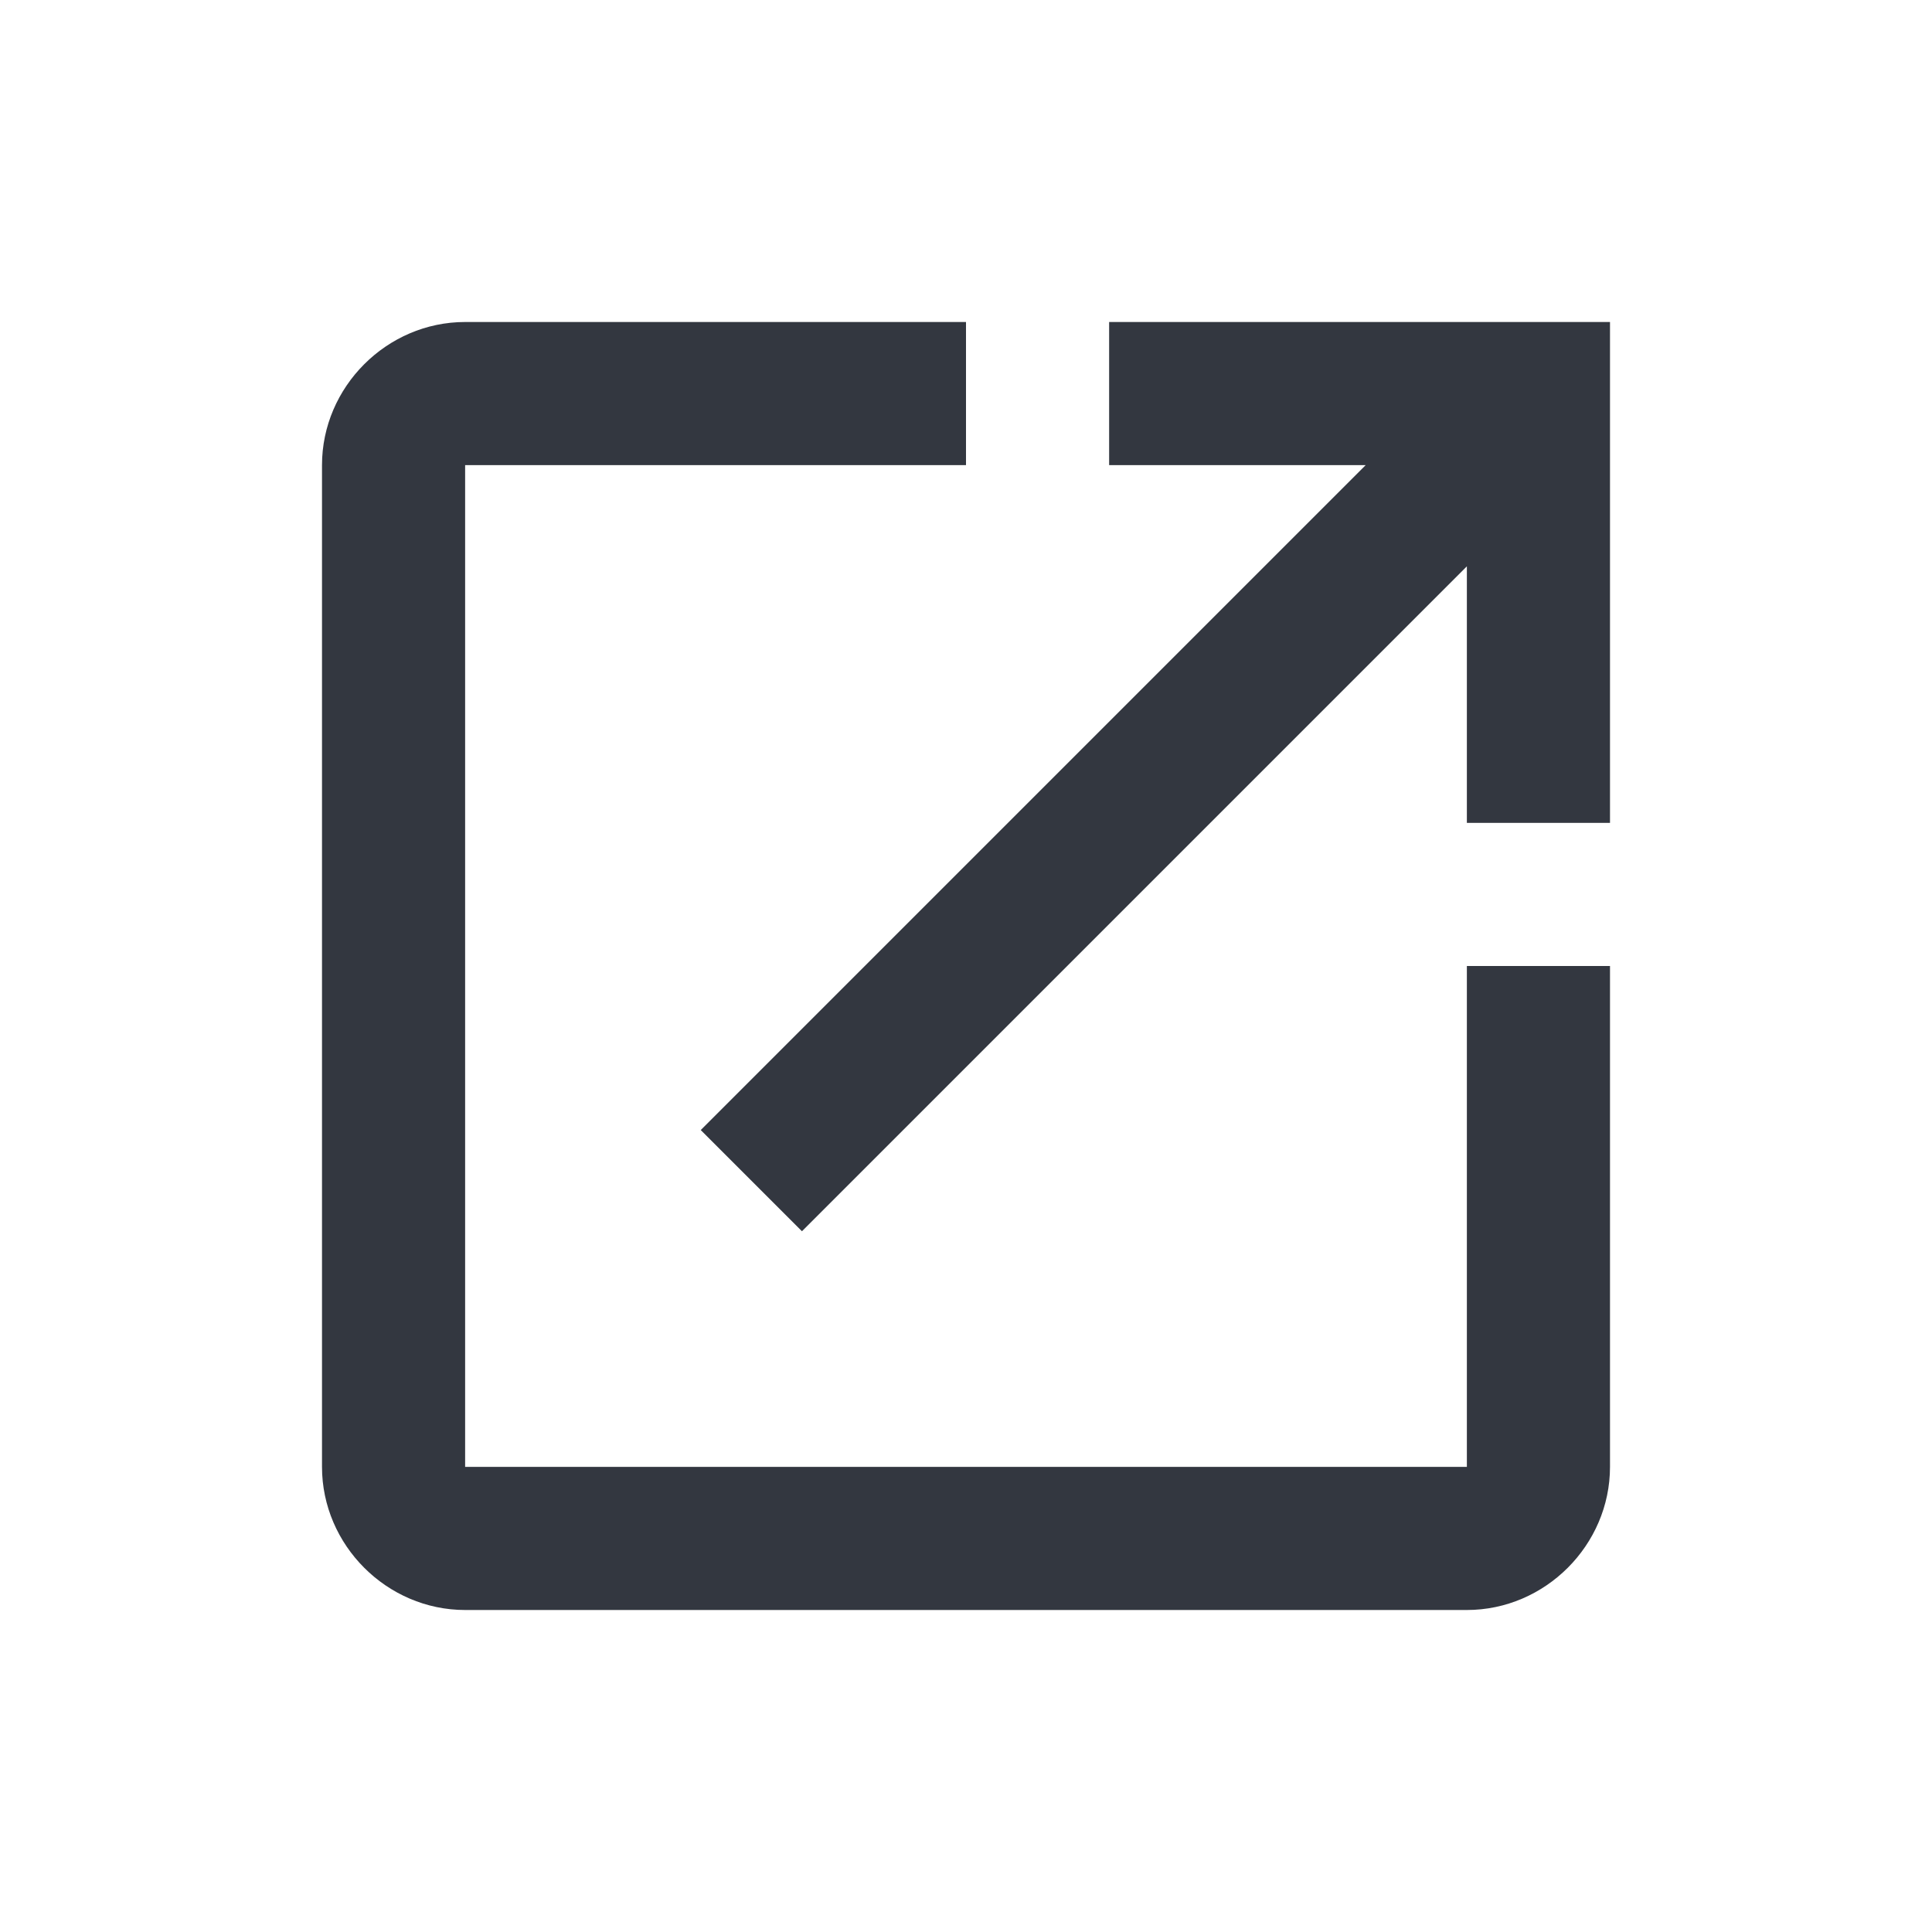
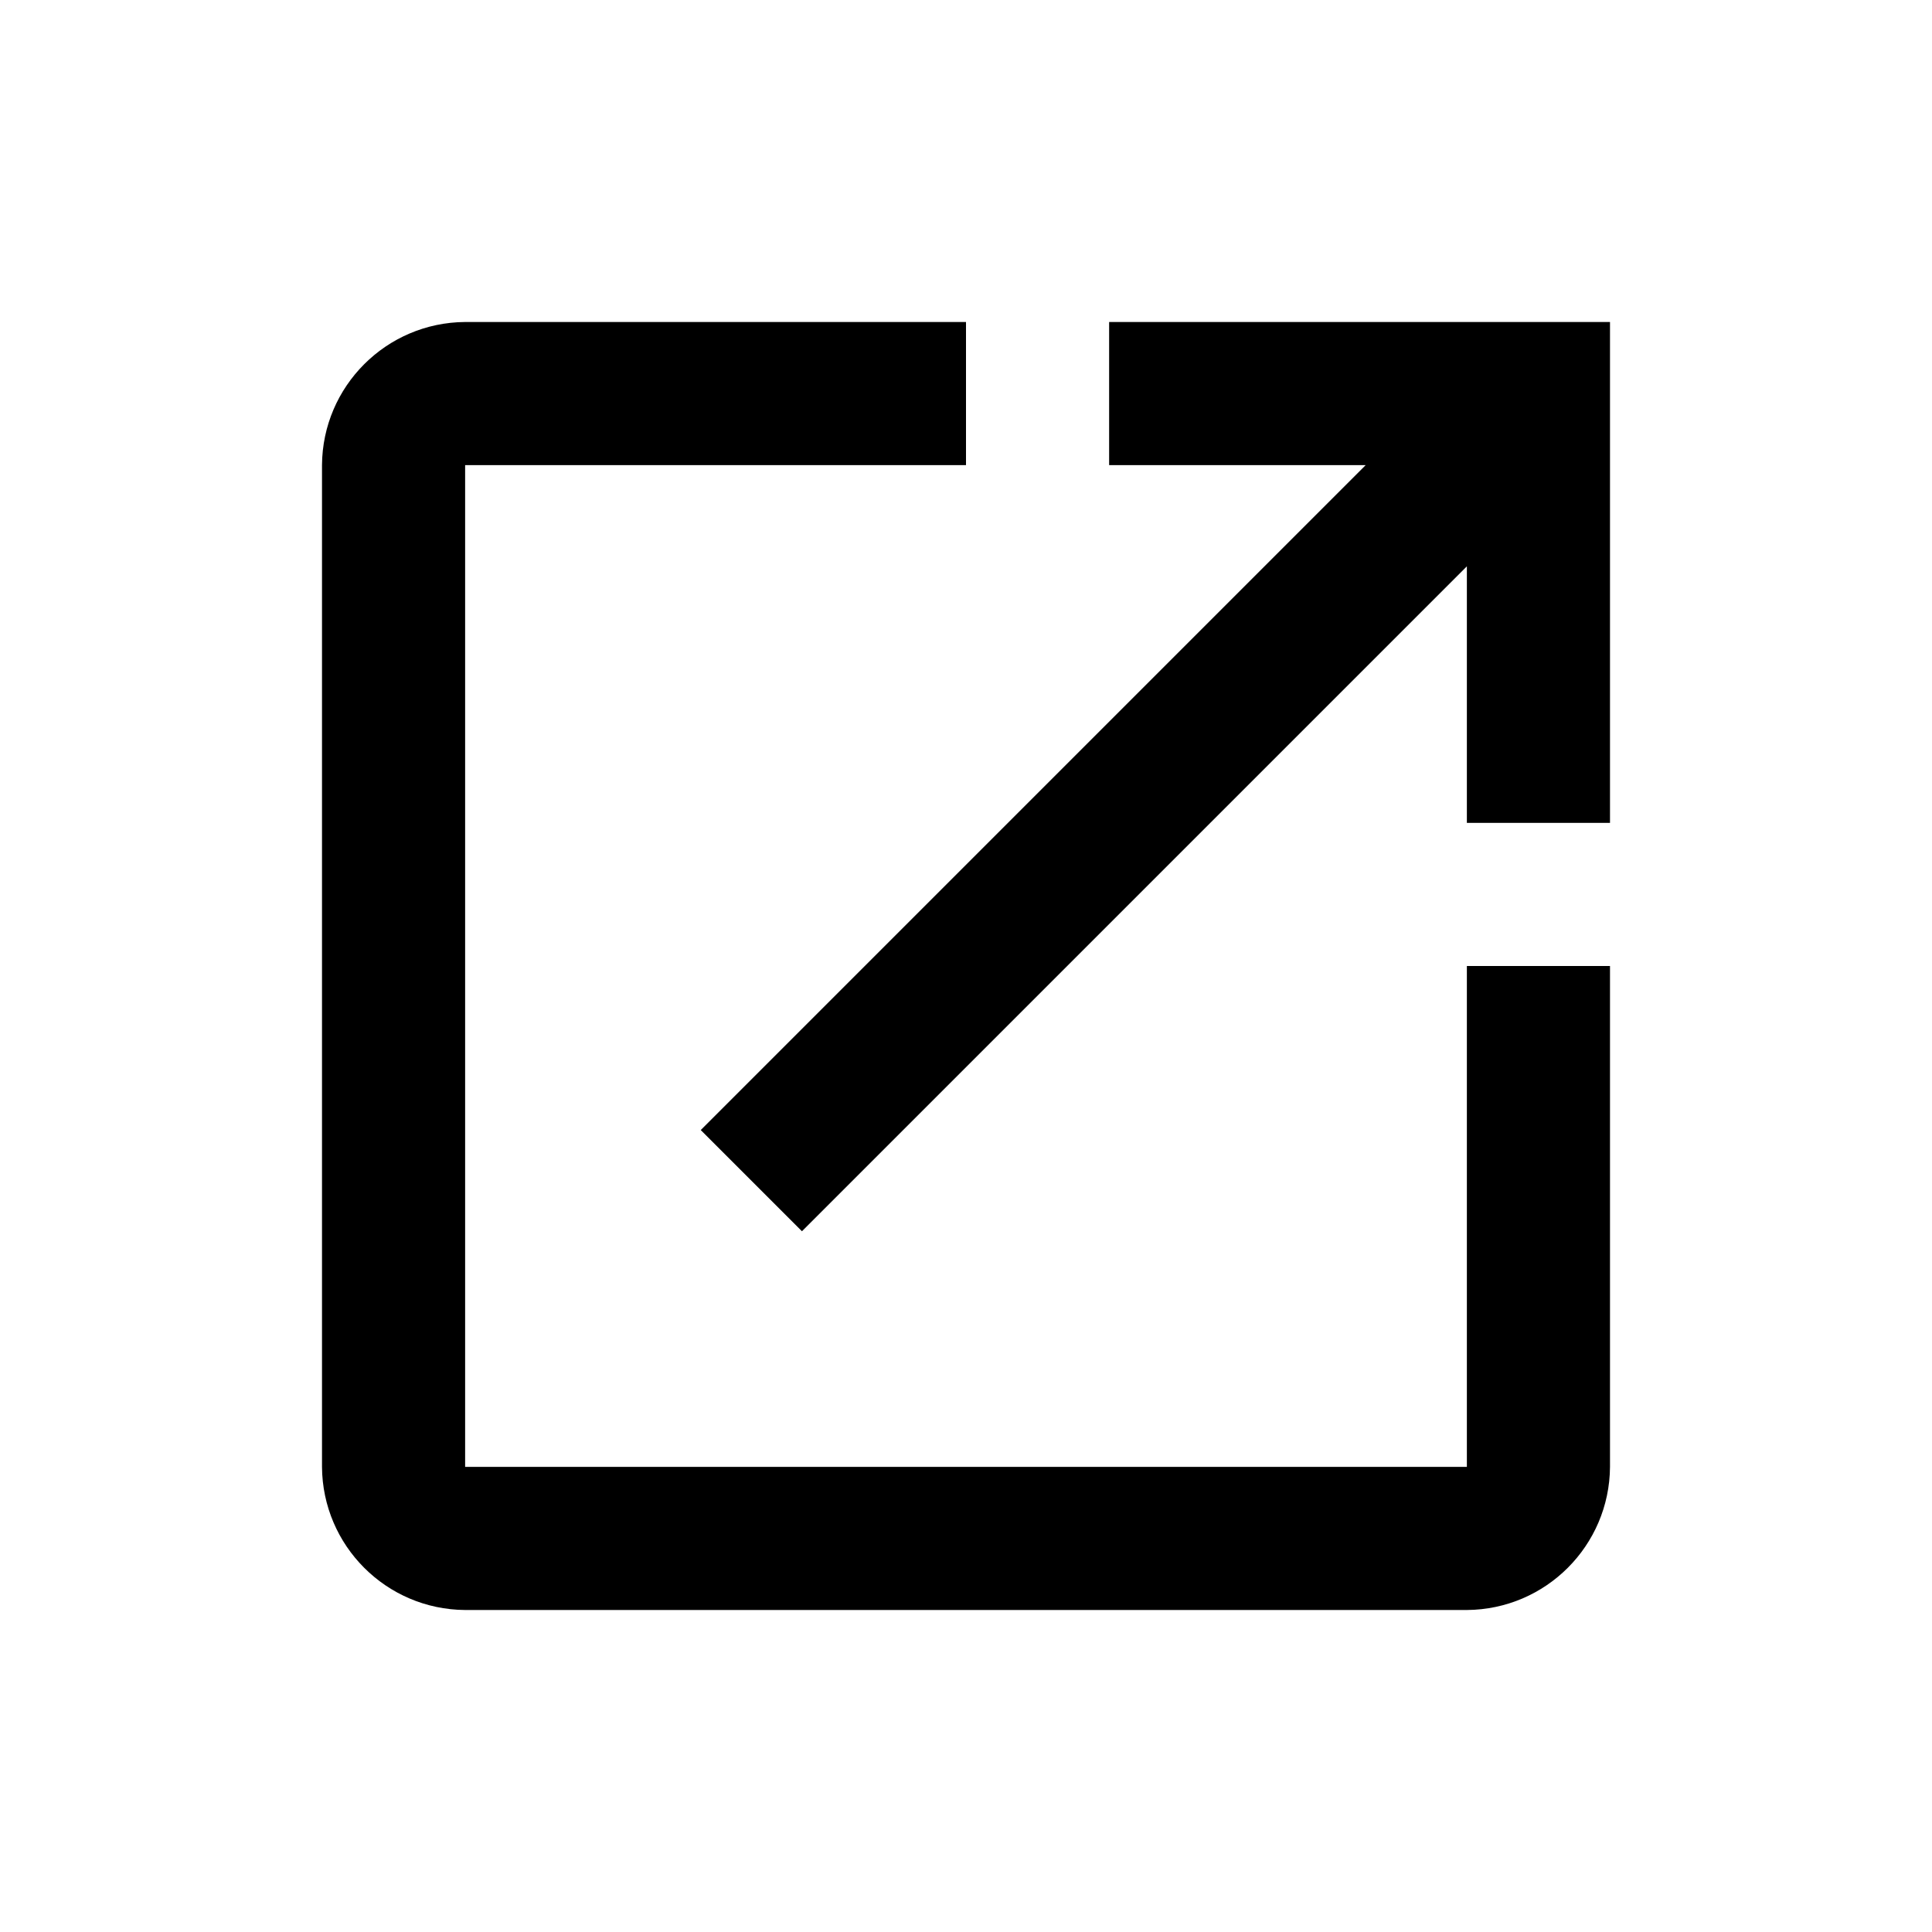
- <svg xmlns="http://www.w3.org/2000/svg" width="24" height="24" fill="none" viewBox="0 0 24 24">
-   <path fill="#333740" d="M5.778 4C4.806 4 4 4.806 4 5.778v12.444C4 19.194 4.806 20 5.778 20h12.444c.972 0 1.778-.806 1.778-1.778V12h-1.778v6.222H5.778V5.778H12V4zm8 0v1.778h3.187l-8.26 8.26 1.257 1.257 8.26-8.26v3.187H20V4z" />
+ <svg xmlns="http://www.w3.org/2000/svg" viewBox="0 0 24 24">
+   <path d="M5.778 4A1.79 1.79 0 0 0 4 5.778v12.444A1.79 1.79 0 0 0 5.778 20h12.444A1.79 1.79 0 0 0 20 18.222V12h-1.778v6.222H5.778V5.778H12V4zm8 0v1.778h3.187l-8.26 8.26 1.257 1.257 8.26-8.26v3.187H20V4z" />
</svg>
